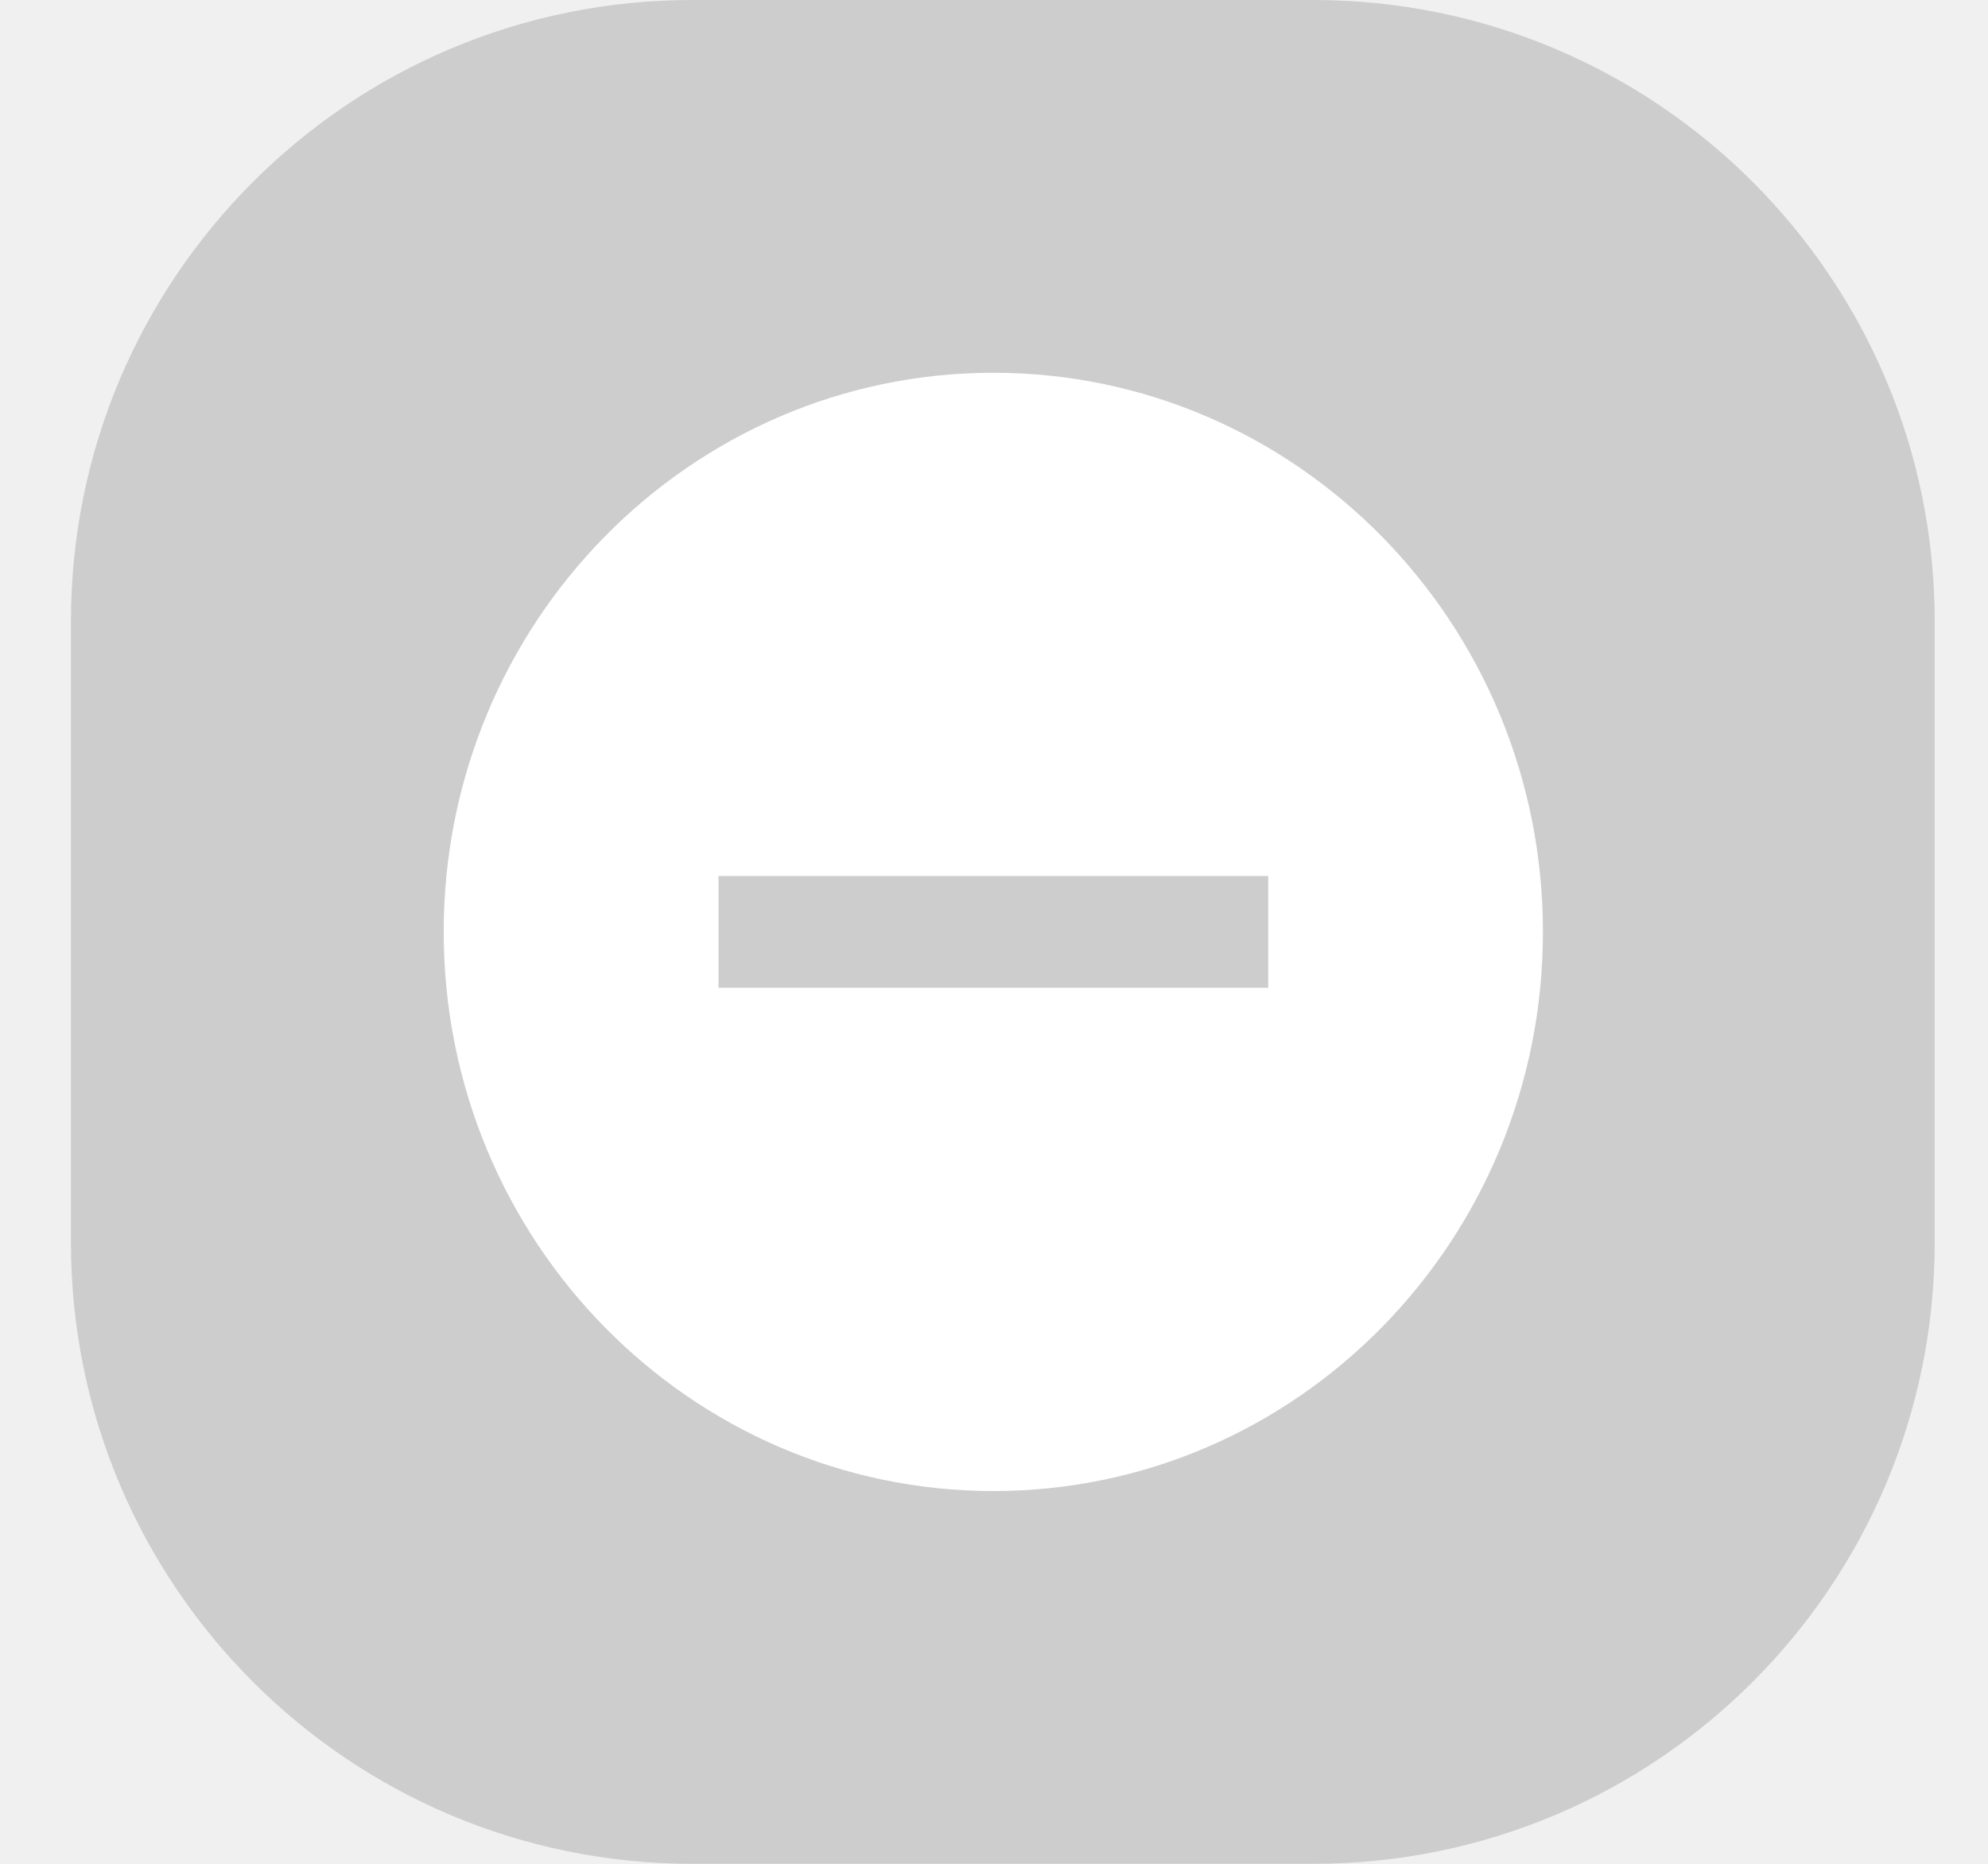
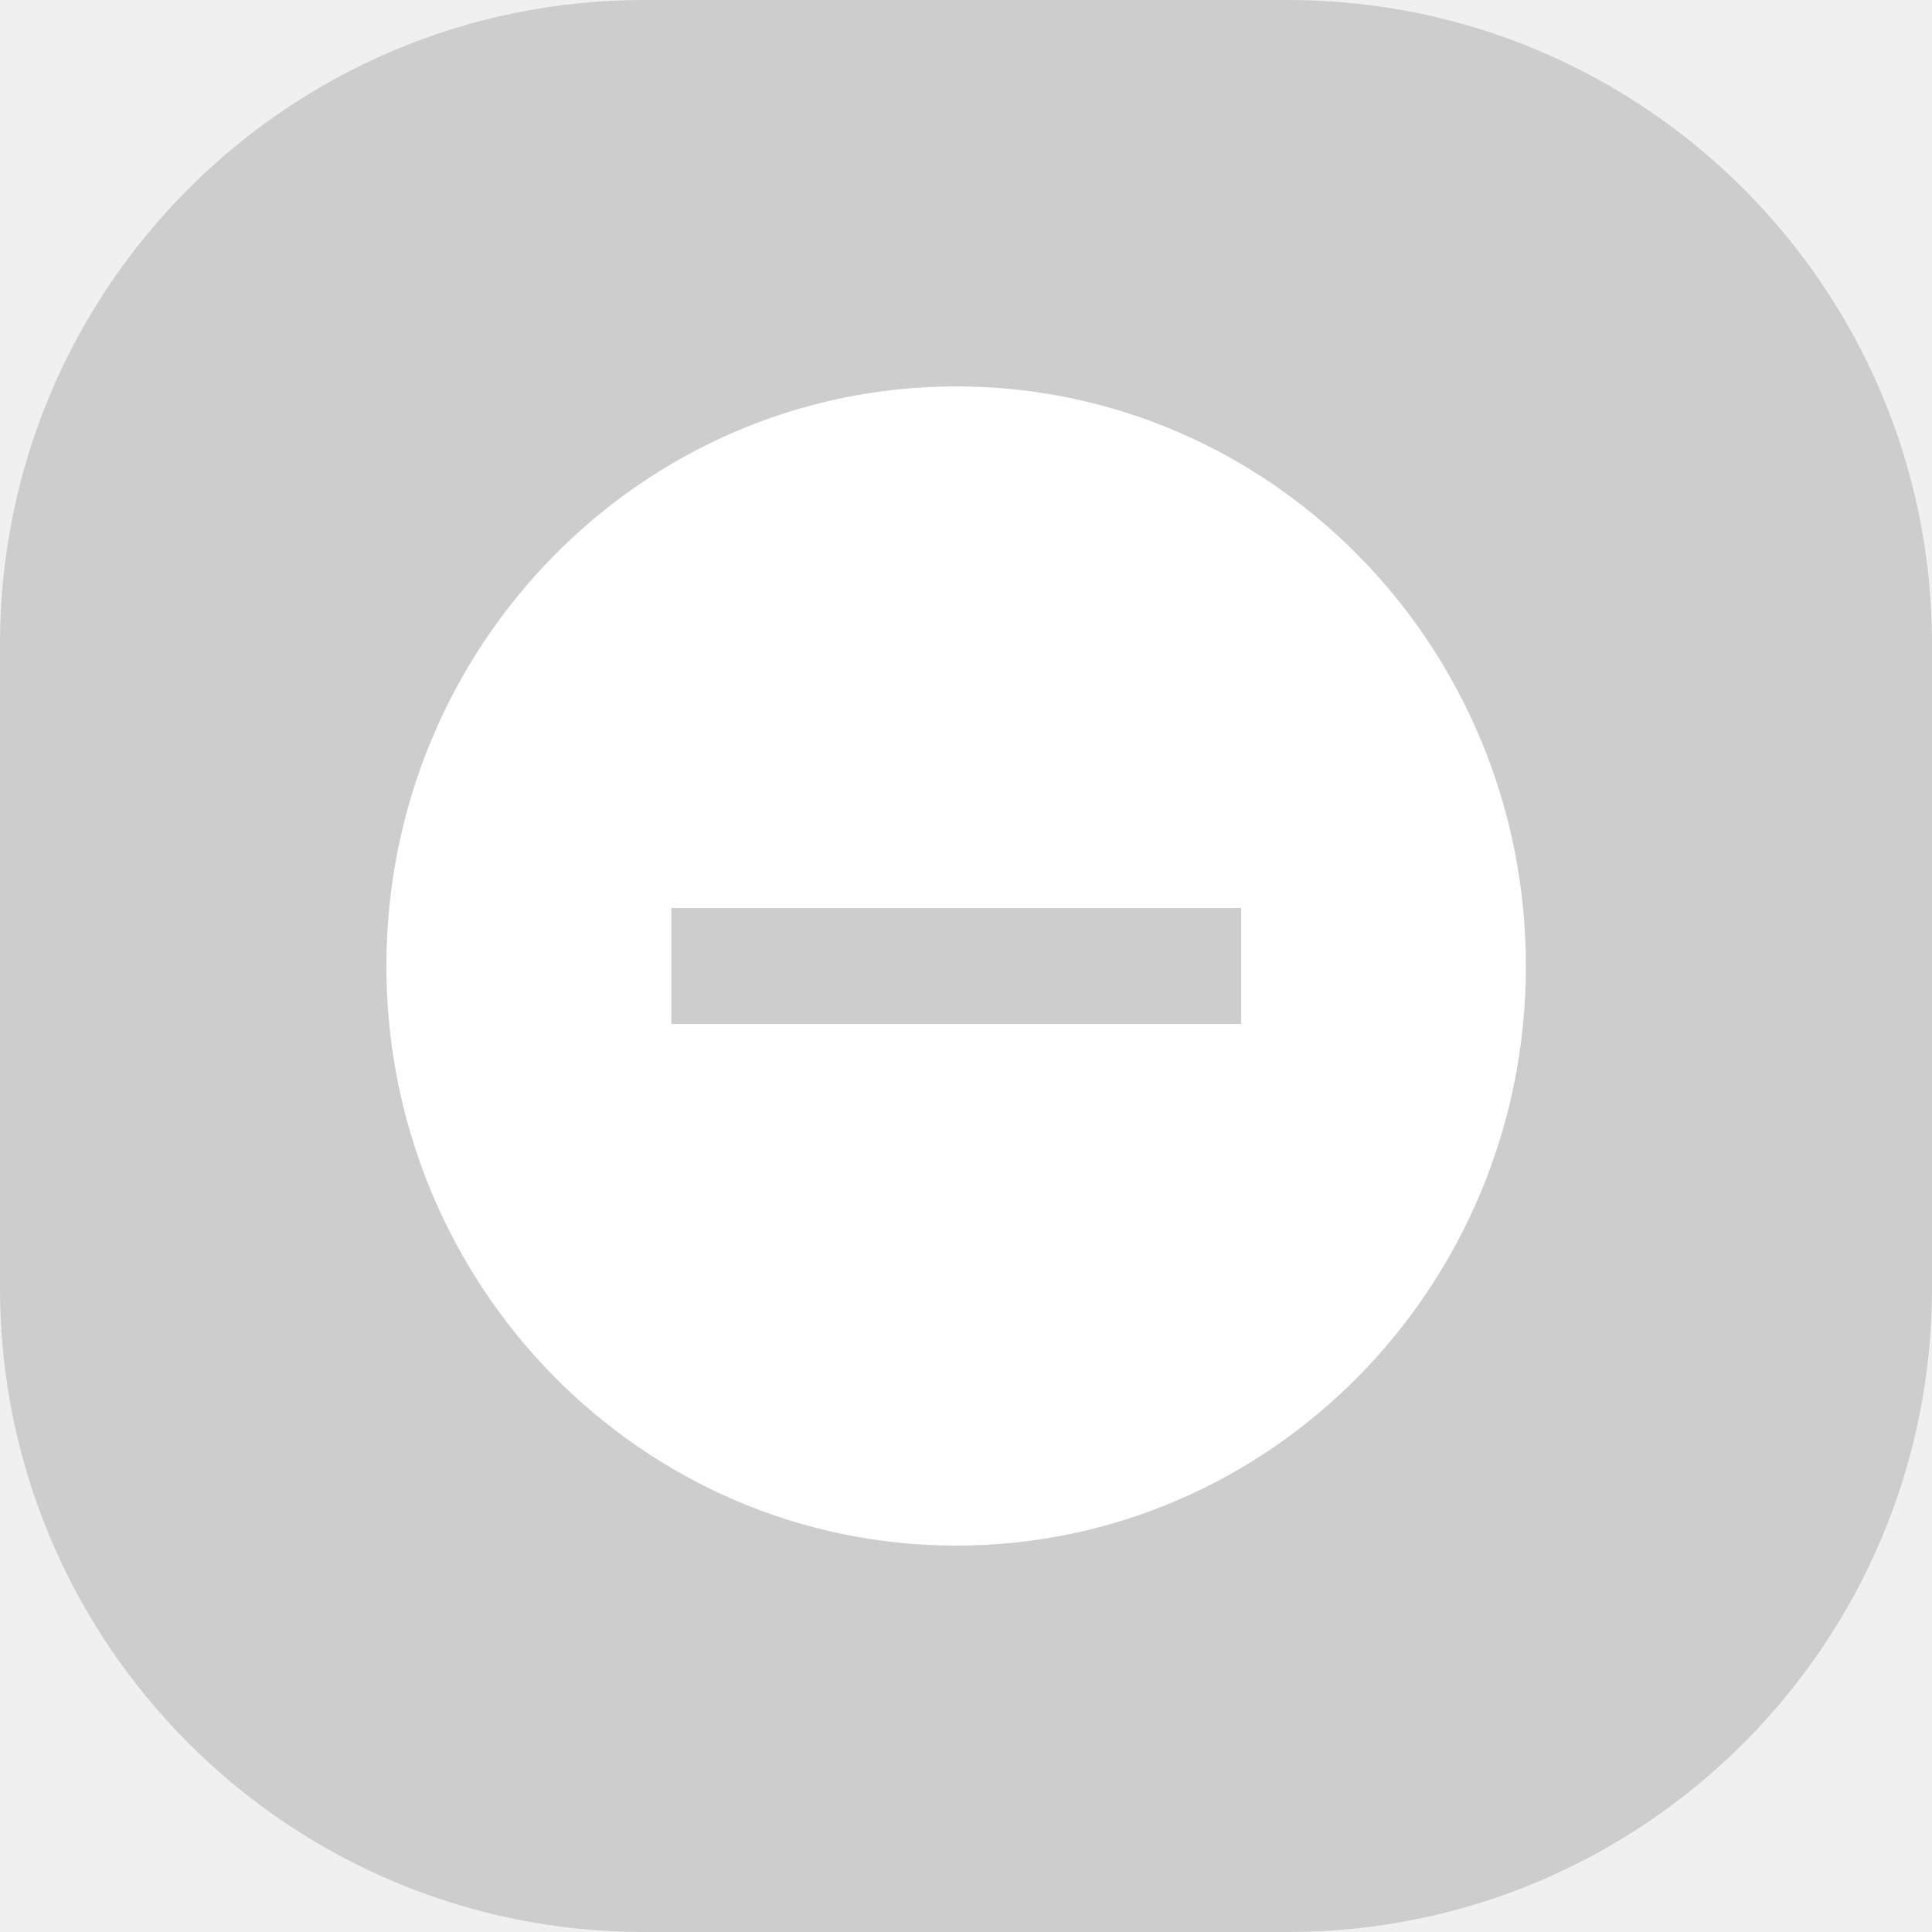
- <svg xmlns="http://www.w3.org/2000/svg" width="16" height="15" viewBox="0 0 16 15" fill="none">
-   <rect x="0.571" width="15" height="15" rx="5" fill="#CDCDCD" />
-   <path d="M7.995 3C5.553 3 3.571 5.016 3.571 7.5C3.571 9.984 5.553 12 7.995 12C10.437 12 12.418 9.984 12.418 7.5C12.418 5.016 10.437 3 7.995 3ZM10.207 7.95H5.783V7.05H10.207V7.95Z" fill="white" />
+ <svg xmlns="http://www.w3.org/2000/svg" width="15" height="15" viewBox="0 0 15 15" fill="none">
+   <rect width="15" height="15" rx="5" fill="#CDCDCD" />
+   <path d="M7.424 3C4.982 3 3 5.016 3 7.5C3 9.984 4.982 12 7.424 12C9.866 12 11.847 9.984 11.847 7.5C11.847 5.016 9.866 3 7.424 3ZM9.636 7.95H5.212V7.05H9.636V7.95Z" fill="white" />
</svg>
